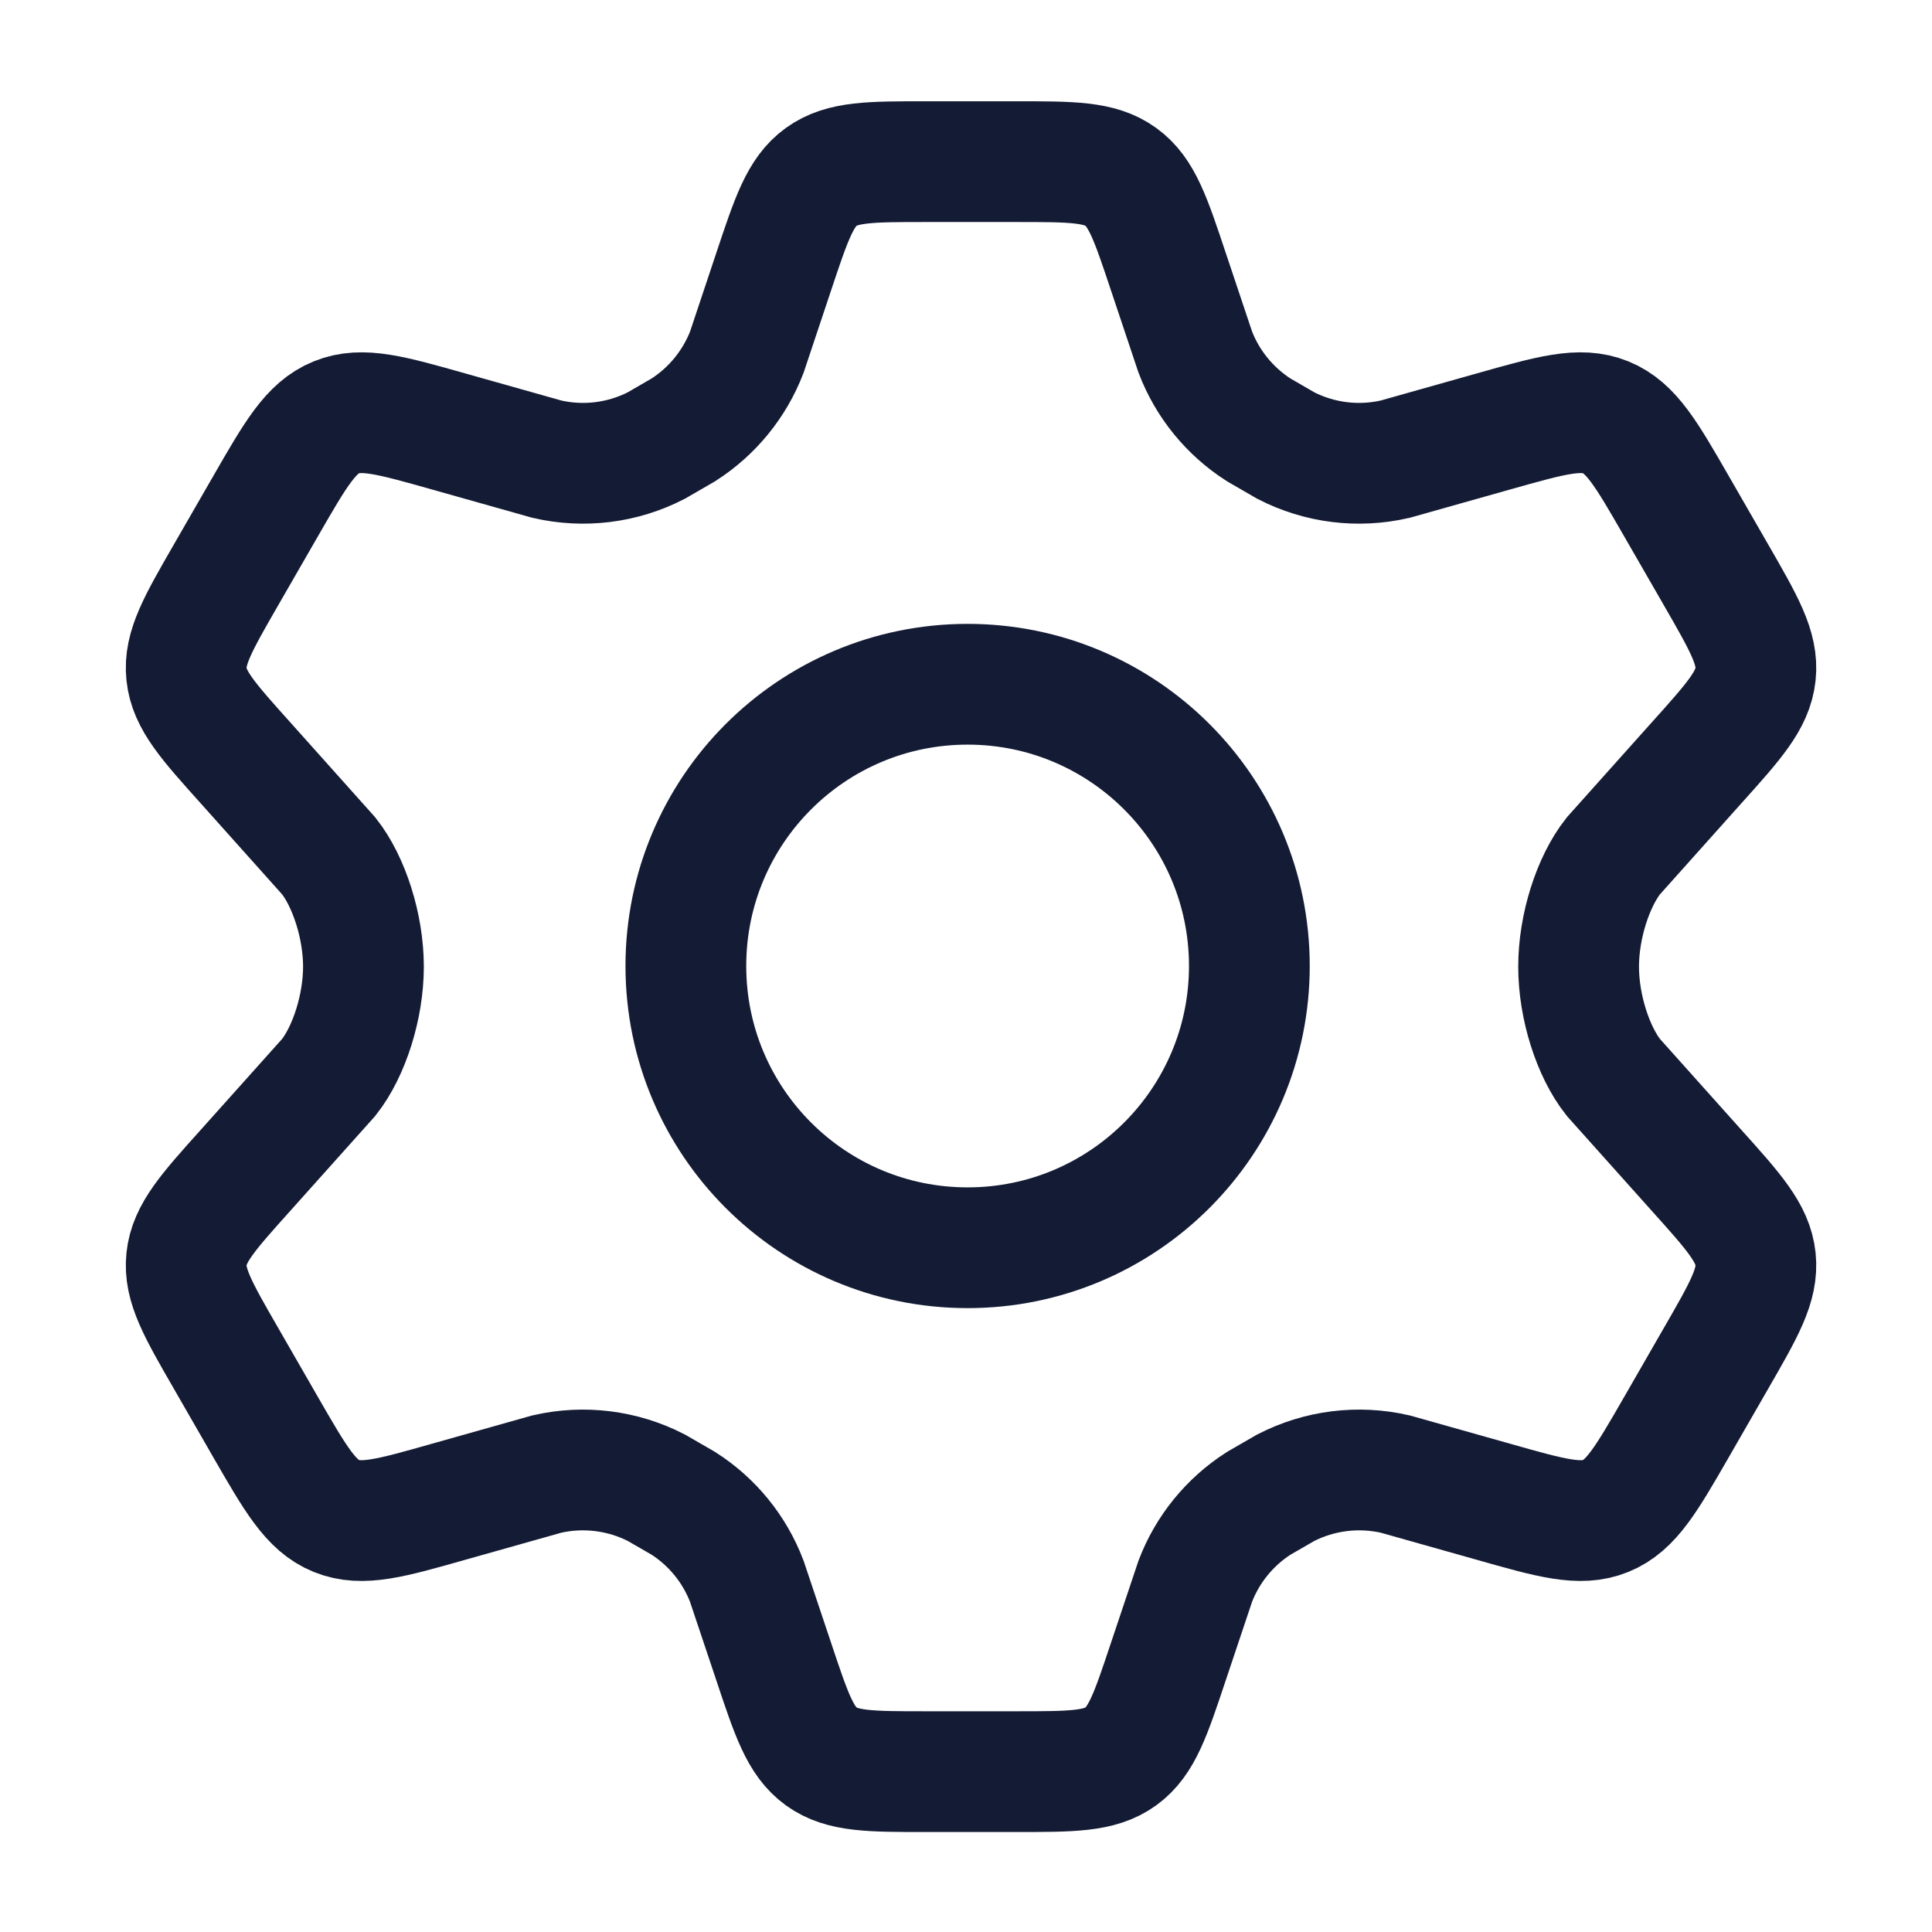
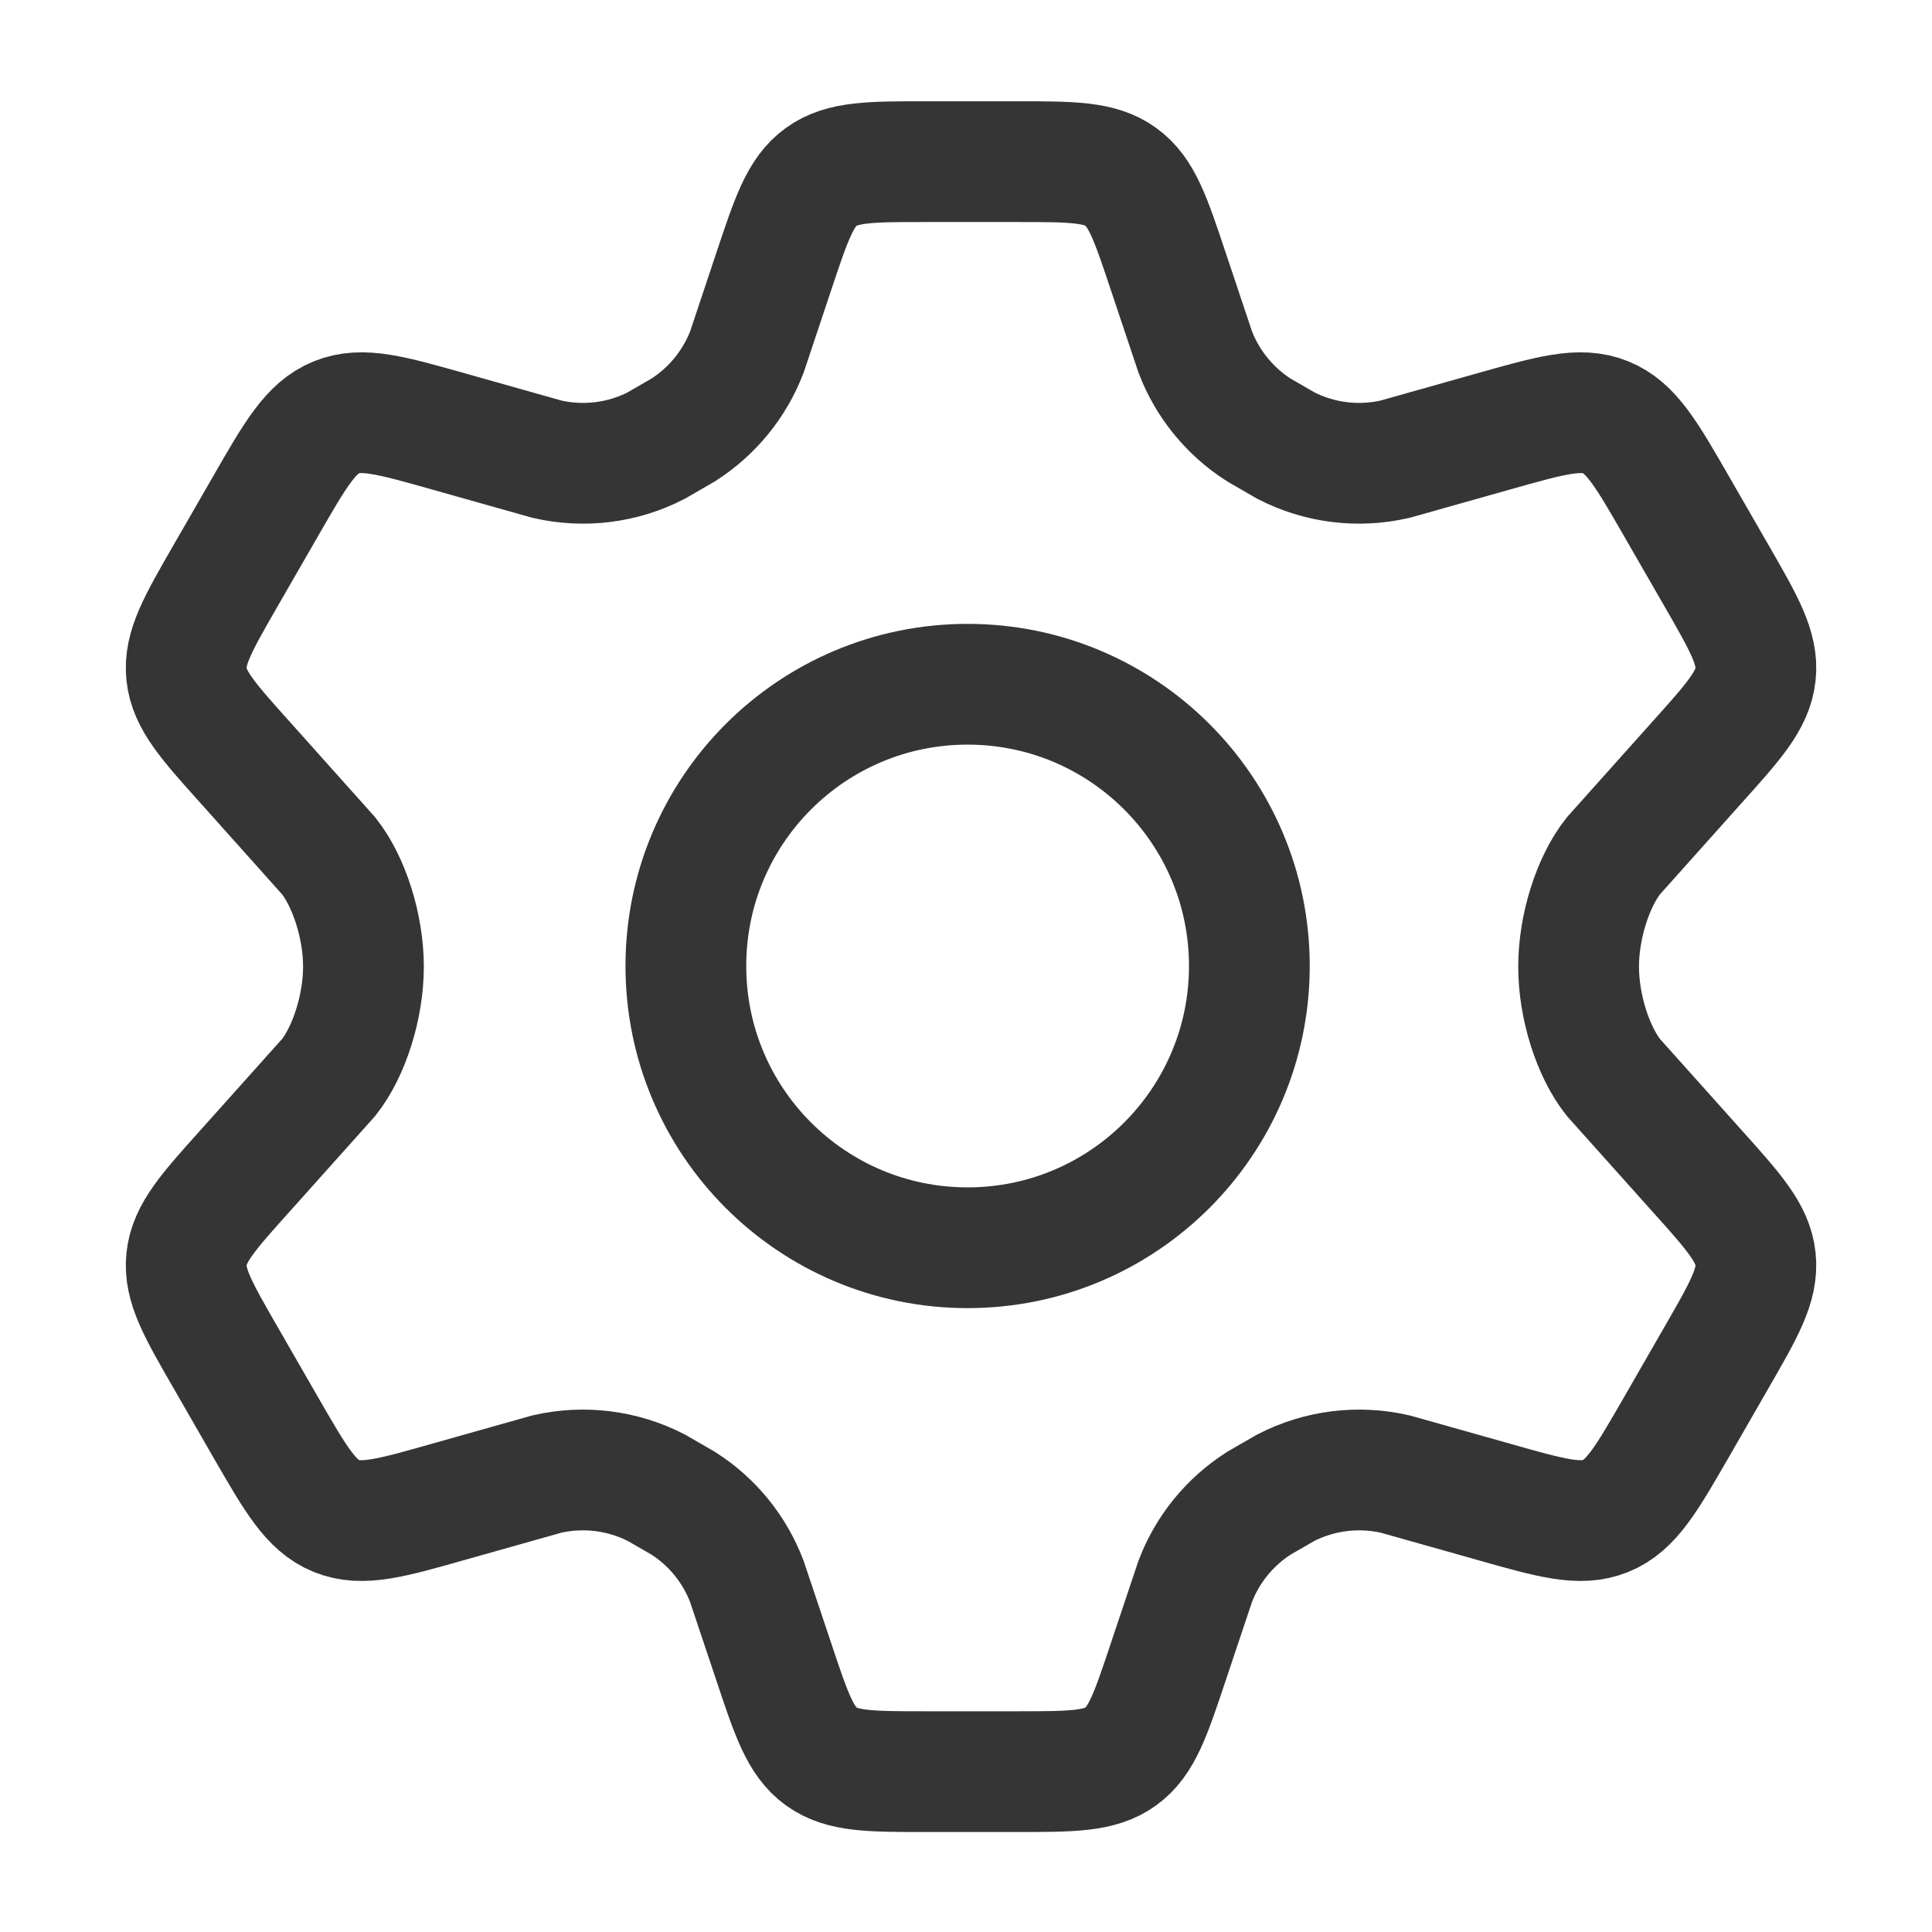
- <svg xmlns="http://www.w3.org/2000/svg" viewBox="0 0 24 24" width="24" height="24" color="currentColor" fill="none" stroke="#141B34" stroke-width="1.5" stroke-linecap="round">
+ <svg xmlns="http://www.w3.org/2000/svg" viewBox="0 0 24 24" width="20" height="20" color="currentColor" fill="none" stroke="#353535" stroke-width="1.5" stroke-linecap="round">
  <path d="M21.317 7.141L20.824 6.285C20.451 5.637 20.264 5.313 19.946 5.184C19.629 5.055 19.27 5.157 18.551 5.36L17.331 5.704C16.872 5.81 16.391 5.75 15.973 5.535L15.636 5.34C15.277 5.11 15 4.771 14.848 4.373L14.514 3.375C14.294 2.715 14.184 2.385 13.923 2.197C13.662 2.008 13.314 2.008 12.62 2.008H11.505C10.811 2.008 10.464 2.008 10.202 2.197C9.941 2.385 9.831 2.715 9.611 3.375L9.278 4.373C9.125 4.771 8.848 5.11 8.489 5.34L8.152 5.535C7.734 5.75 7.253 5.81 6.794 5.704L5.574 5.36C4.855 5.157 4.496 5.055 4.179 5.184C3.861 5.313 3.674 5.637 3.301 6.285L2.808 7.141C2.458 7.749 2.283 8.052 2.317 8.375C2.351 8.699 2.585 8.959 3.053 9.48L4.084 10.633C4.336 10.952 4.515 11.508 4.515 12.008C4.515 12.508 4.336 13.064 4.084 13.383L3.053 14.535C2.585 15.056 2.351 15.317 2.317 15.64C2.283 15.963 2.458 16.267 2.808 16.874L3.301 17.731C3.674 18.378 3.861 18.703 4.179 18.832C4.496 18.961 4.855 18.859 5.574 18.655L6.794 18.311C7.253 18.206 7.734 18.266 8.153 18.481L8.489 18.675C8.849 18.905 9.125 19.244 9.277 19.643L9.611 20.64C9.831 21.3 9.941 21.63 10.202 21.819C10.464 22.008 10.811 22.008 11.505 22.008H12.62C13.314 22.008 13.662 22.008 13.923 21.819C14.184 21.63 14.294 21.3 14.514 20.64L14.848 19.643C15 19.244 15.277 18.905 15.636 18.675L15.972 18.481C16.391 18.266 16.872 18.206 17.331 18.311L18.551 18.655C19.27 18.859 19.629 18.961 19.946 18.832C20.264 18.703 20.451 18.378 20.824 17.731L21.317 16.874C21.667 16.267 21.842 15.963 21.808 15.64C21.774 15.317 21.54 15.056 21.072 14.535L20.041 13.383C19.789 13.064 19.61 12.508 19.61 12.008C19.61 11.508 19.789 10.952 20.041 10.633L21.072 9.48C21.54 8.959 21.774 8.699 21.808 8.375C21.842 8.052 21.667 7.749 21.317 7.141Z" />
  <path d="M15.52 12C15.52 13.933 13.953 15.5 12.02 15.5C10.086 15.5 8.52 13.933 8.52 12C8.52 10.067 10.086 8.5 12.02 8.5C13.953 8.5 15.52 10.067 15.52 12Z" />
</svg>
